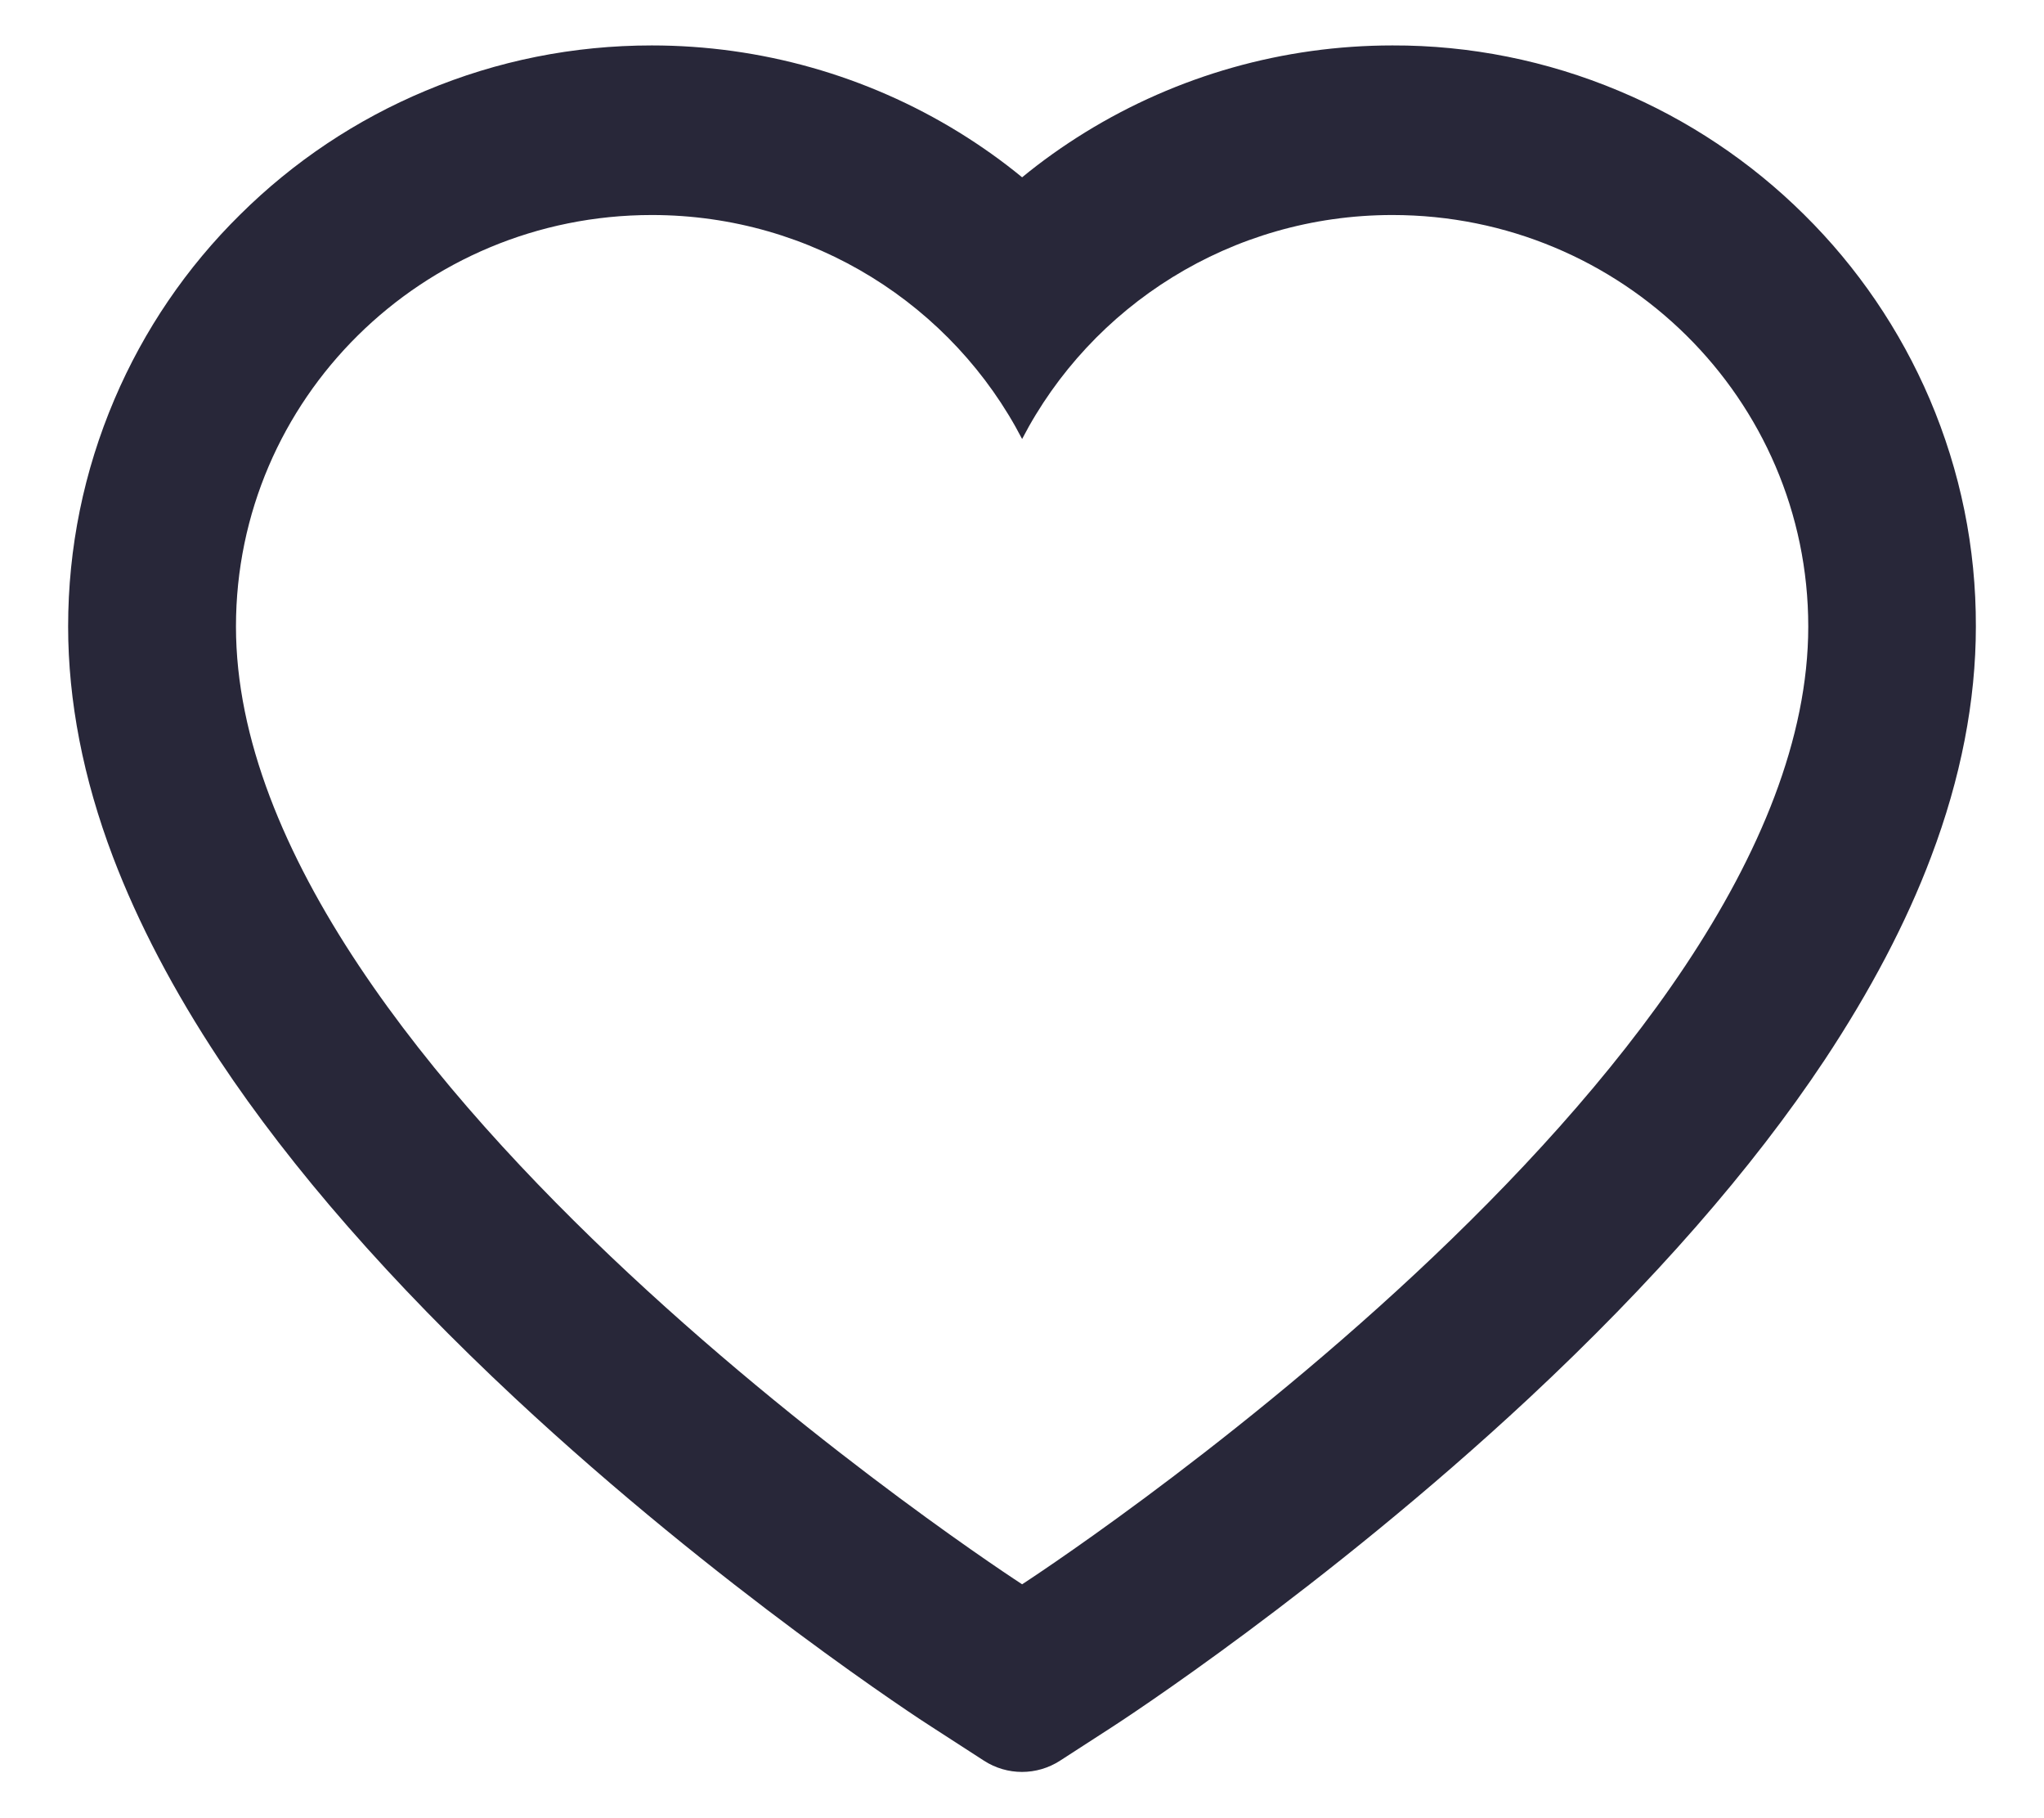
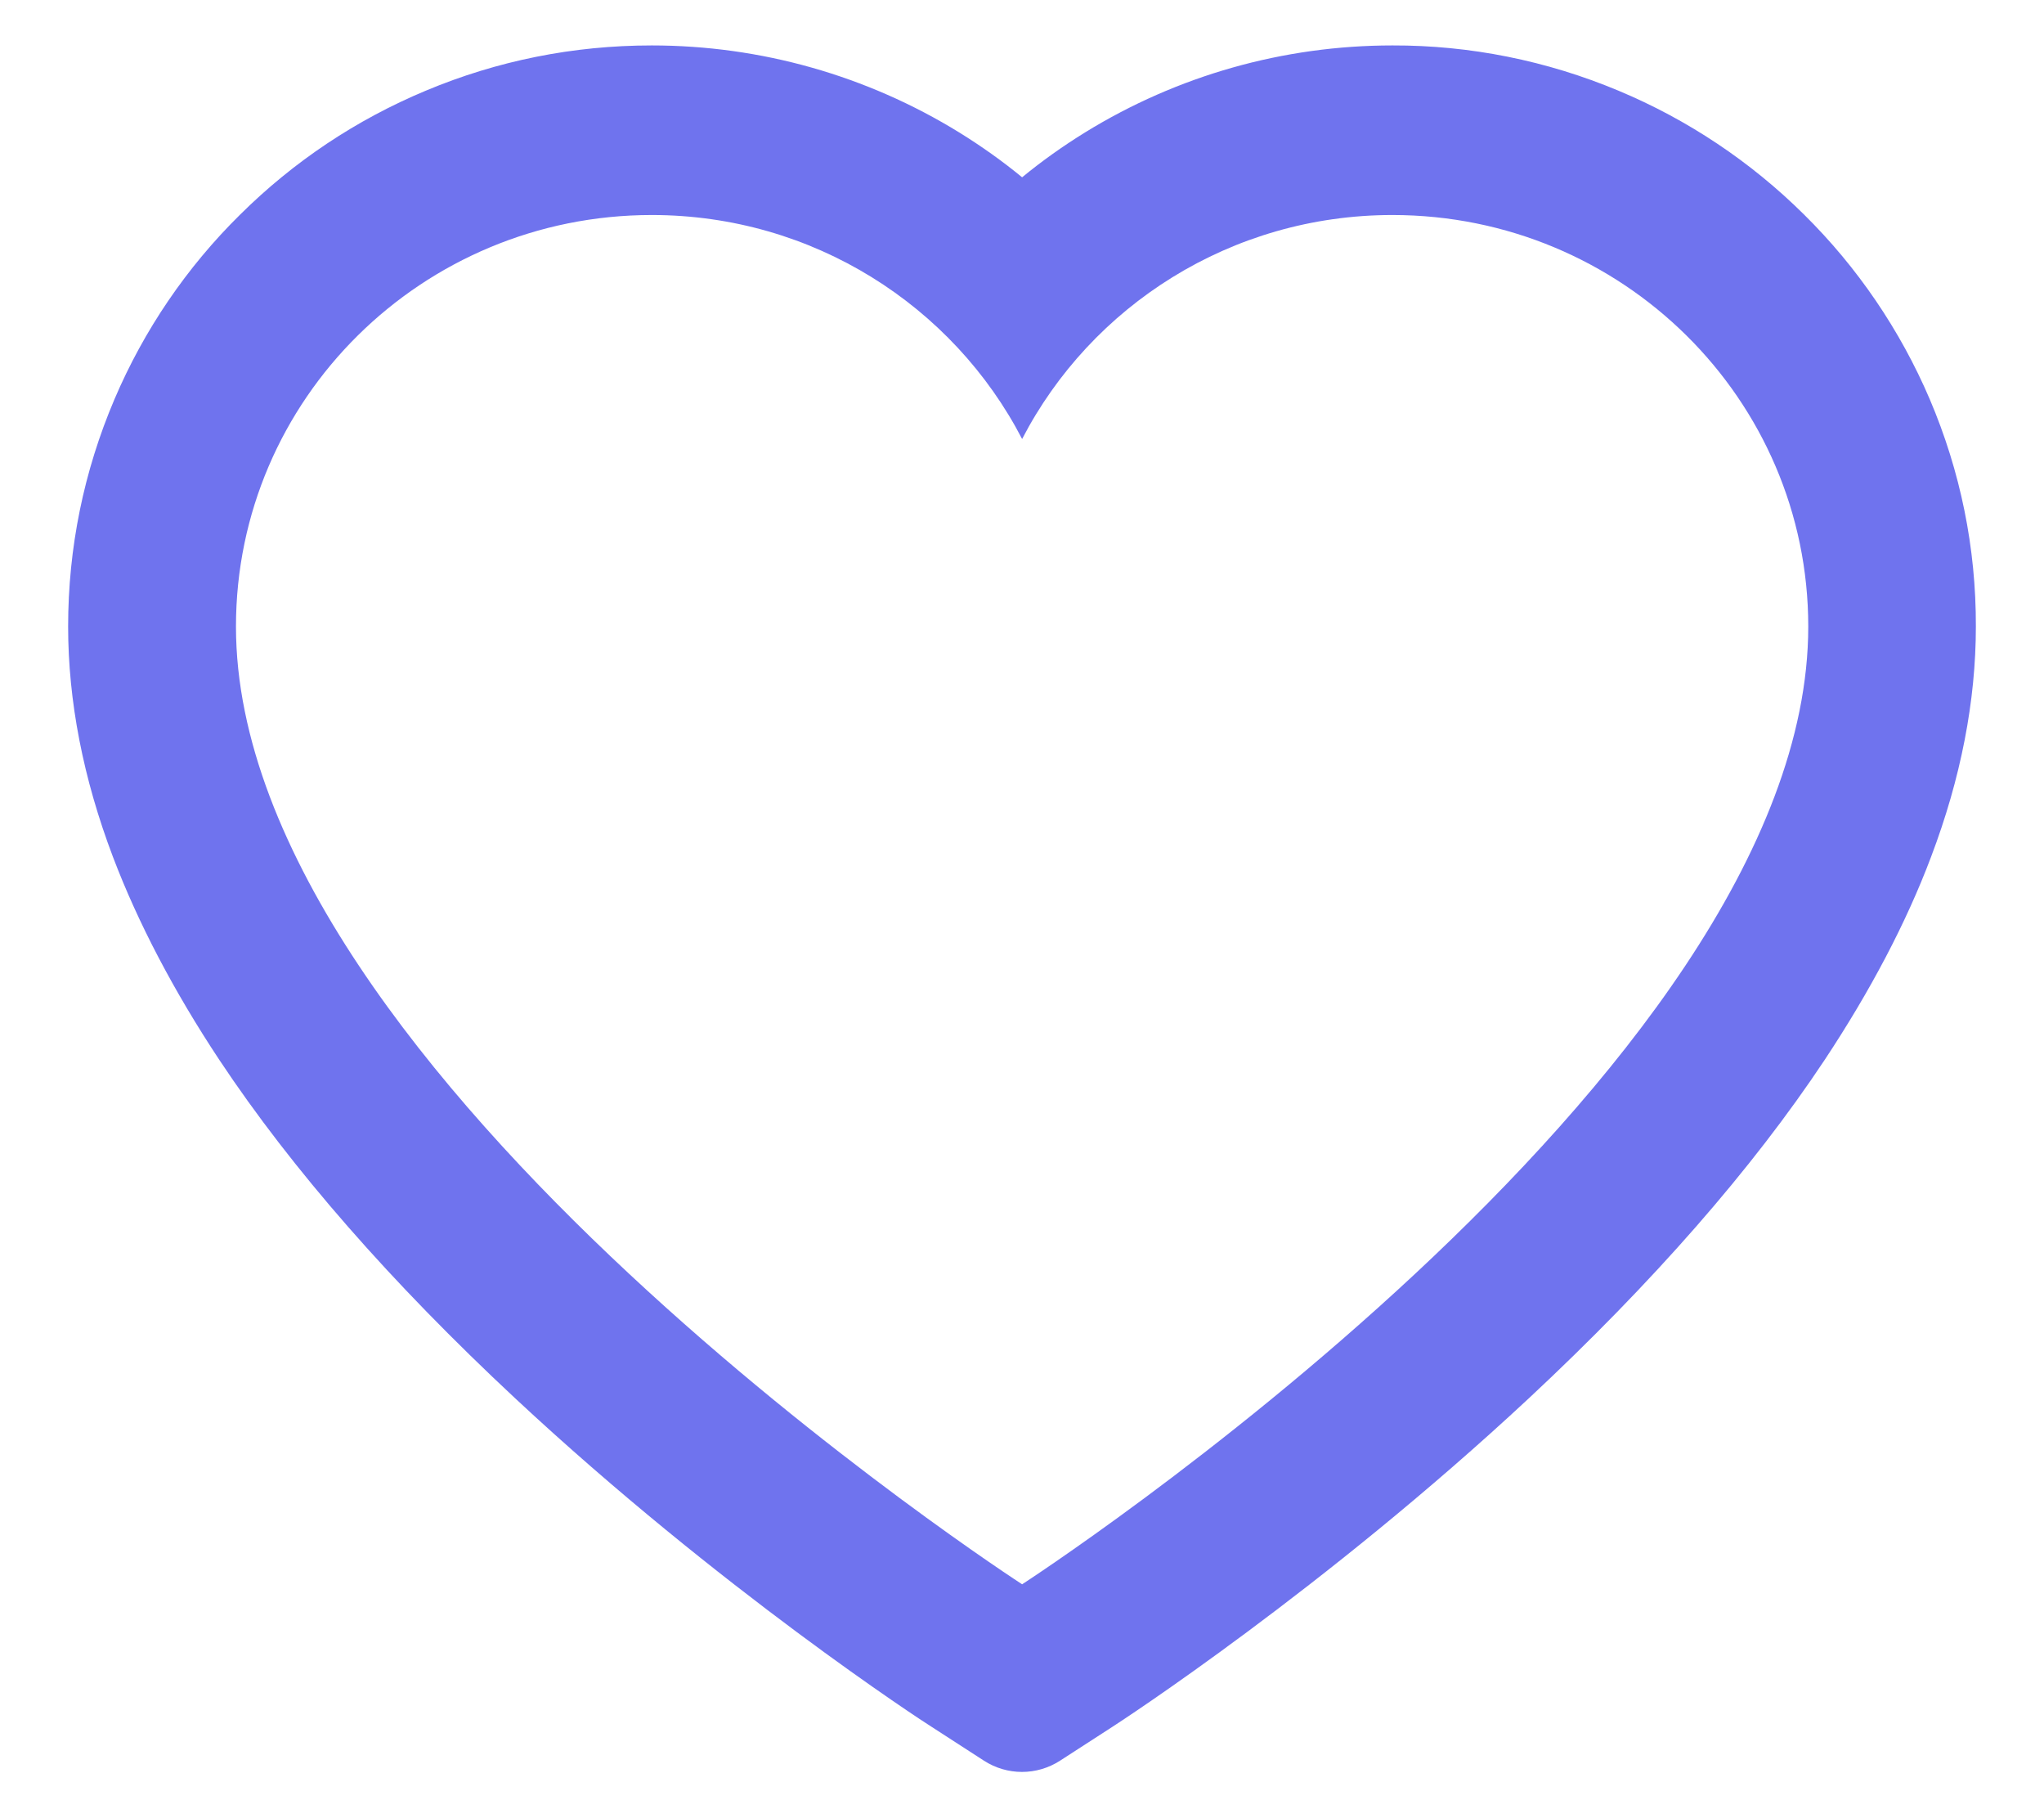
<svg xmlns="http://www.w3.org/2000/svg" width="18" height="16" viewBox="0 0 18 16" fill="none">
-   <path d="M16.994 3.515C16.733 2.905 16.357 2.353 15.887 1.889C15.417 1.423 14.862 1.053 14.254 0.799C13.622 0.534 12.945 0.398 12.262 0.4C11.303 0.4 10.368 0.665 9.555 1.166C9.361 1.286 9.176 1.417 9.001 1.561C8.826 1.417 8.641 1.286 8.447 1.166C7.634 0.665 6.698 0.4 5.74 0.4C5.049 0.4 4.38 0.534 3.748 0.799C3.138 1.054 2.587 1.421 2.115 1.889C1.644 2.353 1.268 2.905 1.008 3.515C0.738 4.149 0.6 4.823 0.6 5.516C0.6 6.17 0.732 6.852 0.995 7.545C1.215 8.124 1.53 8.725 1.932 9.332C2.57 10.293 3.447 11.294 4.536 12.31C6.341 13.993 8.128 15.156 8.204 15.203L8.665 15.501C8.869 15.633 9.131 15.633 9.335 15.501L9.796 15.203C9.872 15.154 11.657 13.993 13.464 12.31C14.553 11.294 15.43 10.293 16.068 9.332C16.47 8.725 16.787 8.124 17.005 7.545C17.268 6.852 17.4 6.17 17.4 5.516C17.402 4.823 17.264 4.149 16.994 3.515ZM9.001 13.948C9.001 13.948 2.078 9.468 2.078 5.516C2.078 3.515 3.717 1.893 5.74 1.893C7.161 1.893 8.394 2.694 9.001 3.865C9.608 2.694 10.841 1.893 12.262 1.893C14.285 1.893 15.924 3.515 15.924 5.516C15.924 9.468 9.001 13.948 9.001 13.948Z" fill="#282739" />
+   <style>
+ 		svg { cursor: pointer;} 
+ 	</style>
+   <path d="M16.994 3.515C16.733 2.905 16.357 2.353 15.887 1.889C15.417 1.423 14.862 1.053 14.254 0.799C13.622 0.534 12.945 0.398 12.262 0.4C11.303 0.4 10.368 0.665 9.555 1.166C9.361 1.286 9.176 1.417 9.001 1.561C8.826 1.417 8.641 1.286 8.447 1.166C7.634 0.665 6.698 0.4 5.74 0.4C5.049 0.4 4.38 0.534 3.748 0.799C3.138 1.054 2.587 1.421 2.115 1.889C1.644 2.353 1.268 2.905 1.008 3.515C0.738 4.149 0.6 4.823 0.6 5.516C0.6 6.17 0.732 6.852 0.995 7.545C1.215 8.124 1.53 8.725 1.932 9.332C2.57 10.293 3.447 11.294 4.536 12.31C6.341 13.993 8.128 15.156 8.204 15.203L8.665 15.501C8.869 15.633 9.131 15.633 9.335 15.501L9.796 15.203C9.872 15.154 11.657 13.993 13.464 12.31C14.553 11.294 15.43 10.293 16.068 9.332C16.47 8.725 16.787 8.124 17.005 7.545C17.268 6.852 17.4 6.17 17.4 5.516C17.402 4.823 17.264 4.149 16.994 3.515ZM9.001 13.948C9.001 13.948 2.078 9.468 2.078 5.516C2.078 3.515 3.717 1.893 5.74 1.893C7.161 1.893 8.394 2.694 9.001 3.865C9.608 2.694 10.841 1.893 12.262 1.893C14.285 1.893 15.924 3.515 15.924 5.516C15.924 9.468 9.001 13.948 9.001 13.948Z" fill="#6F73EE" />
</svg>
